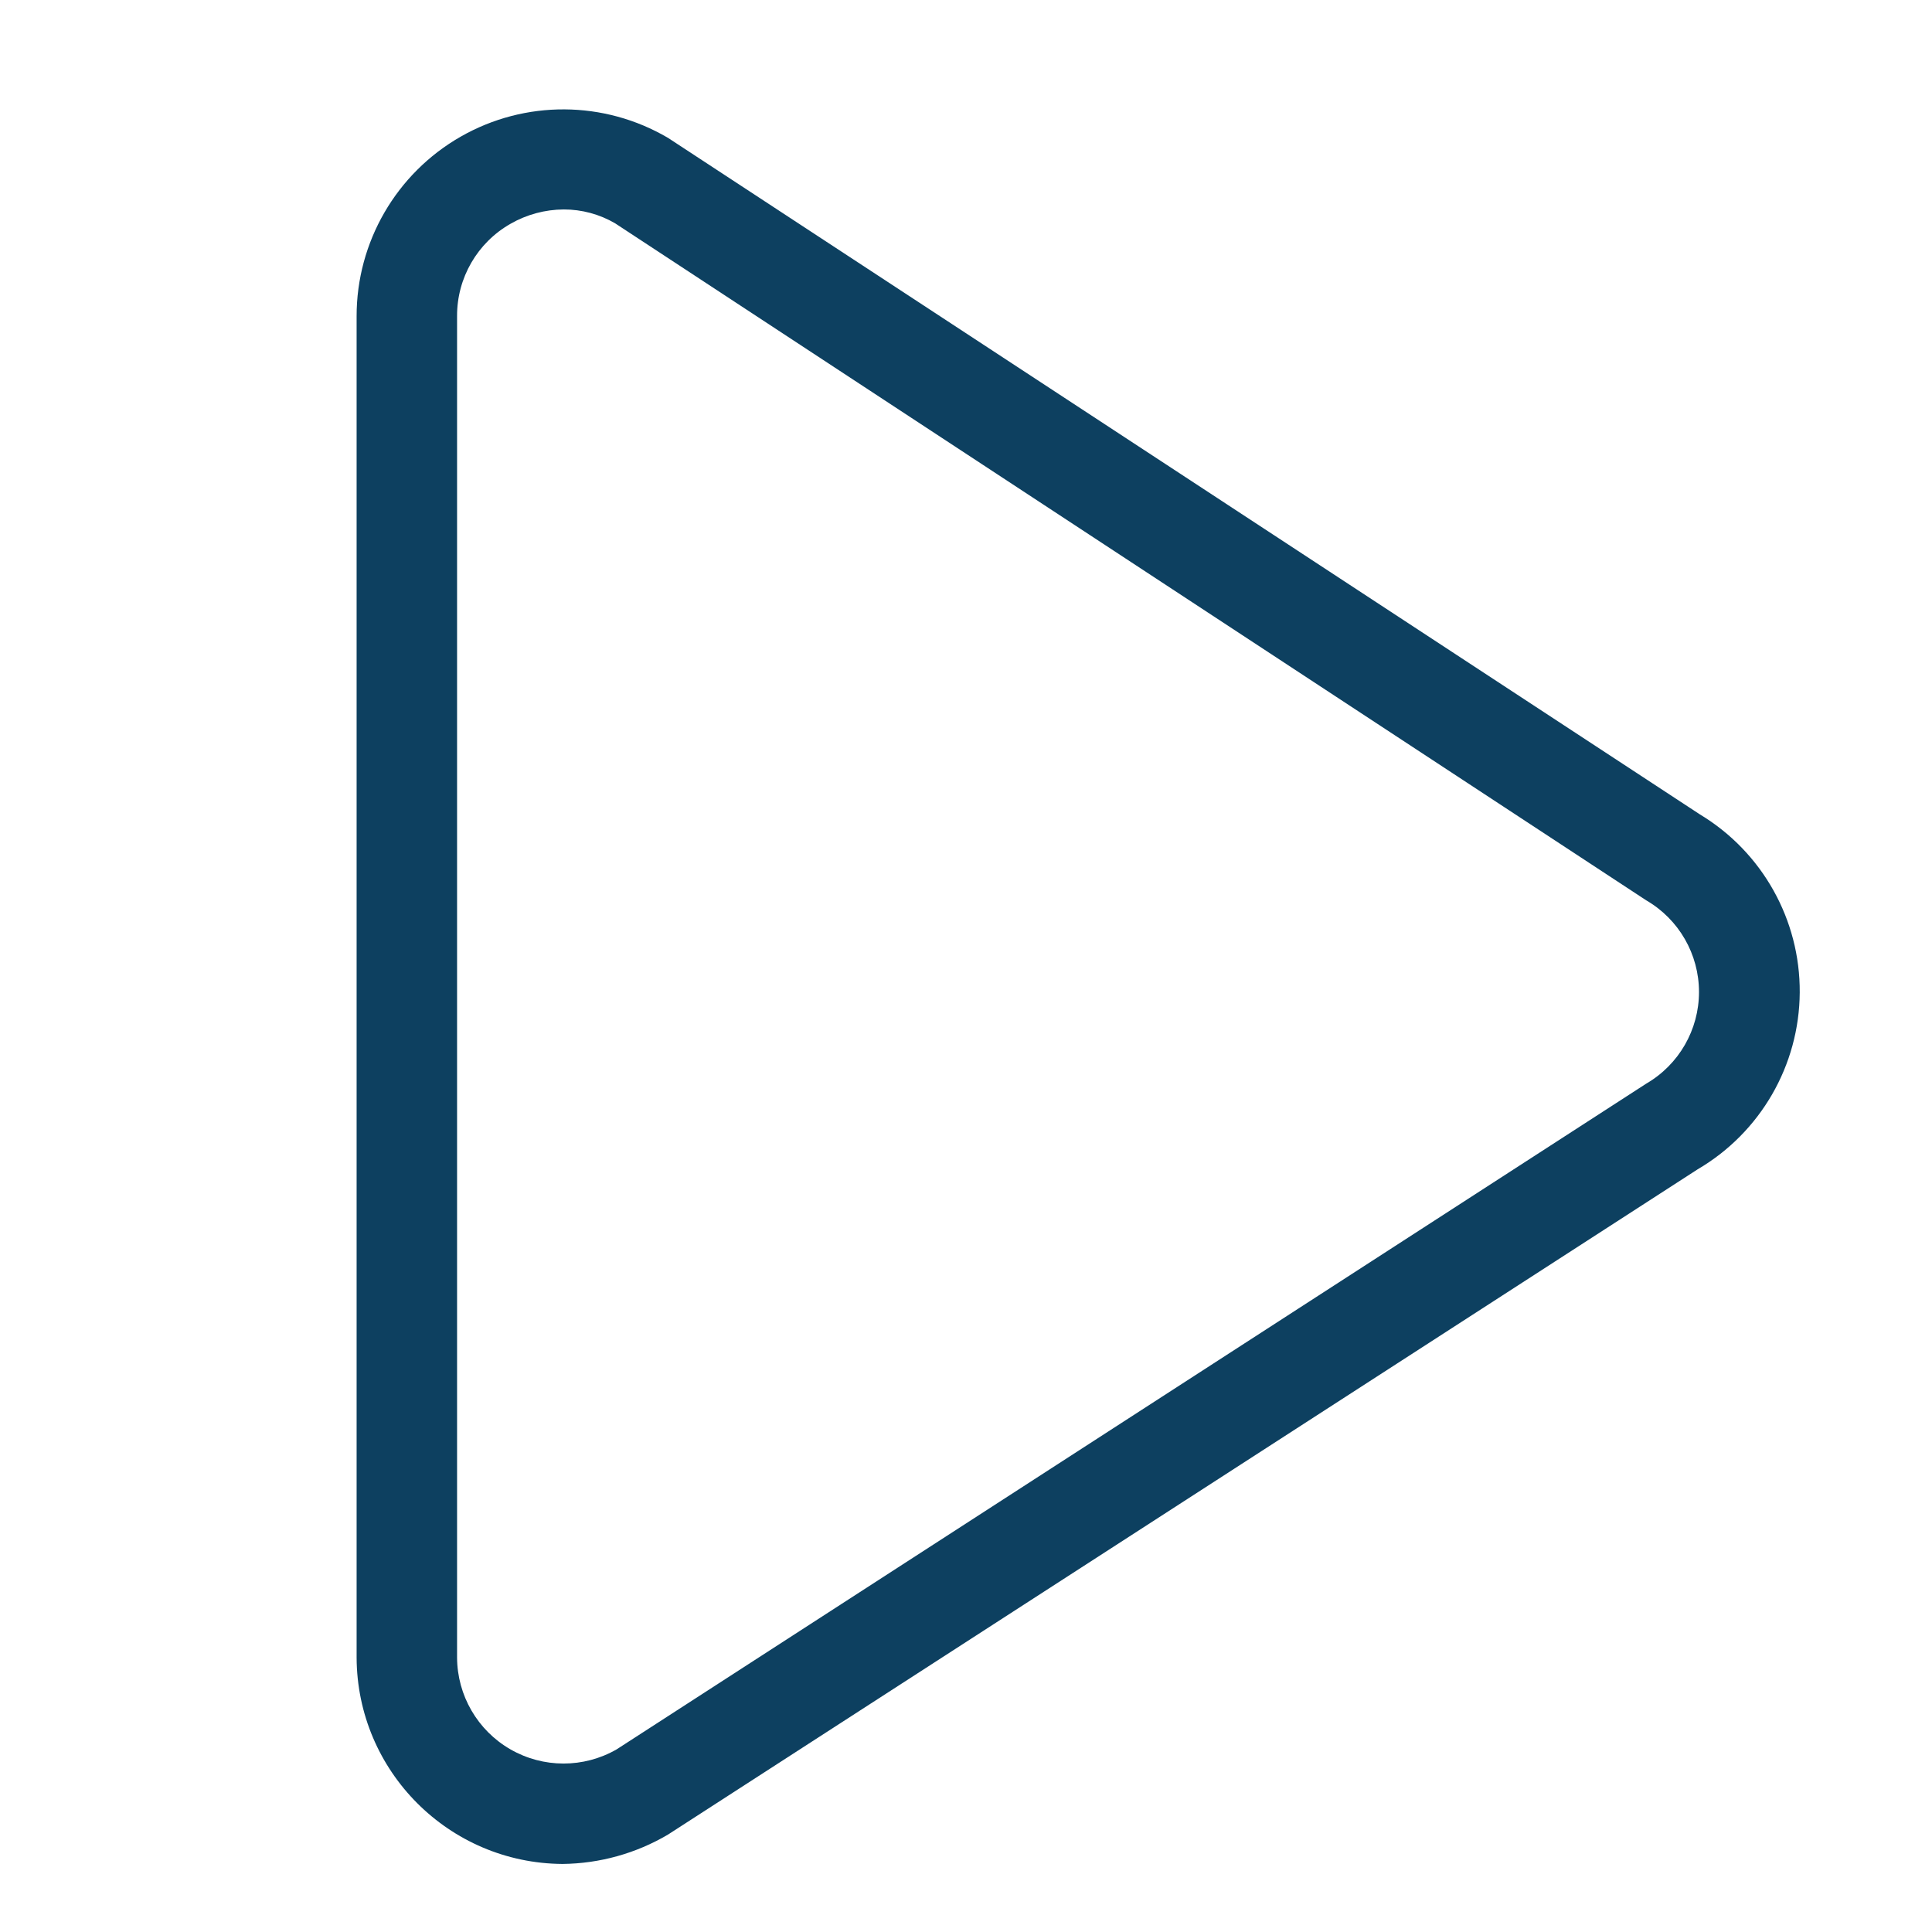
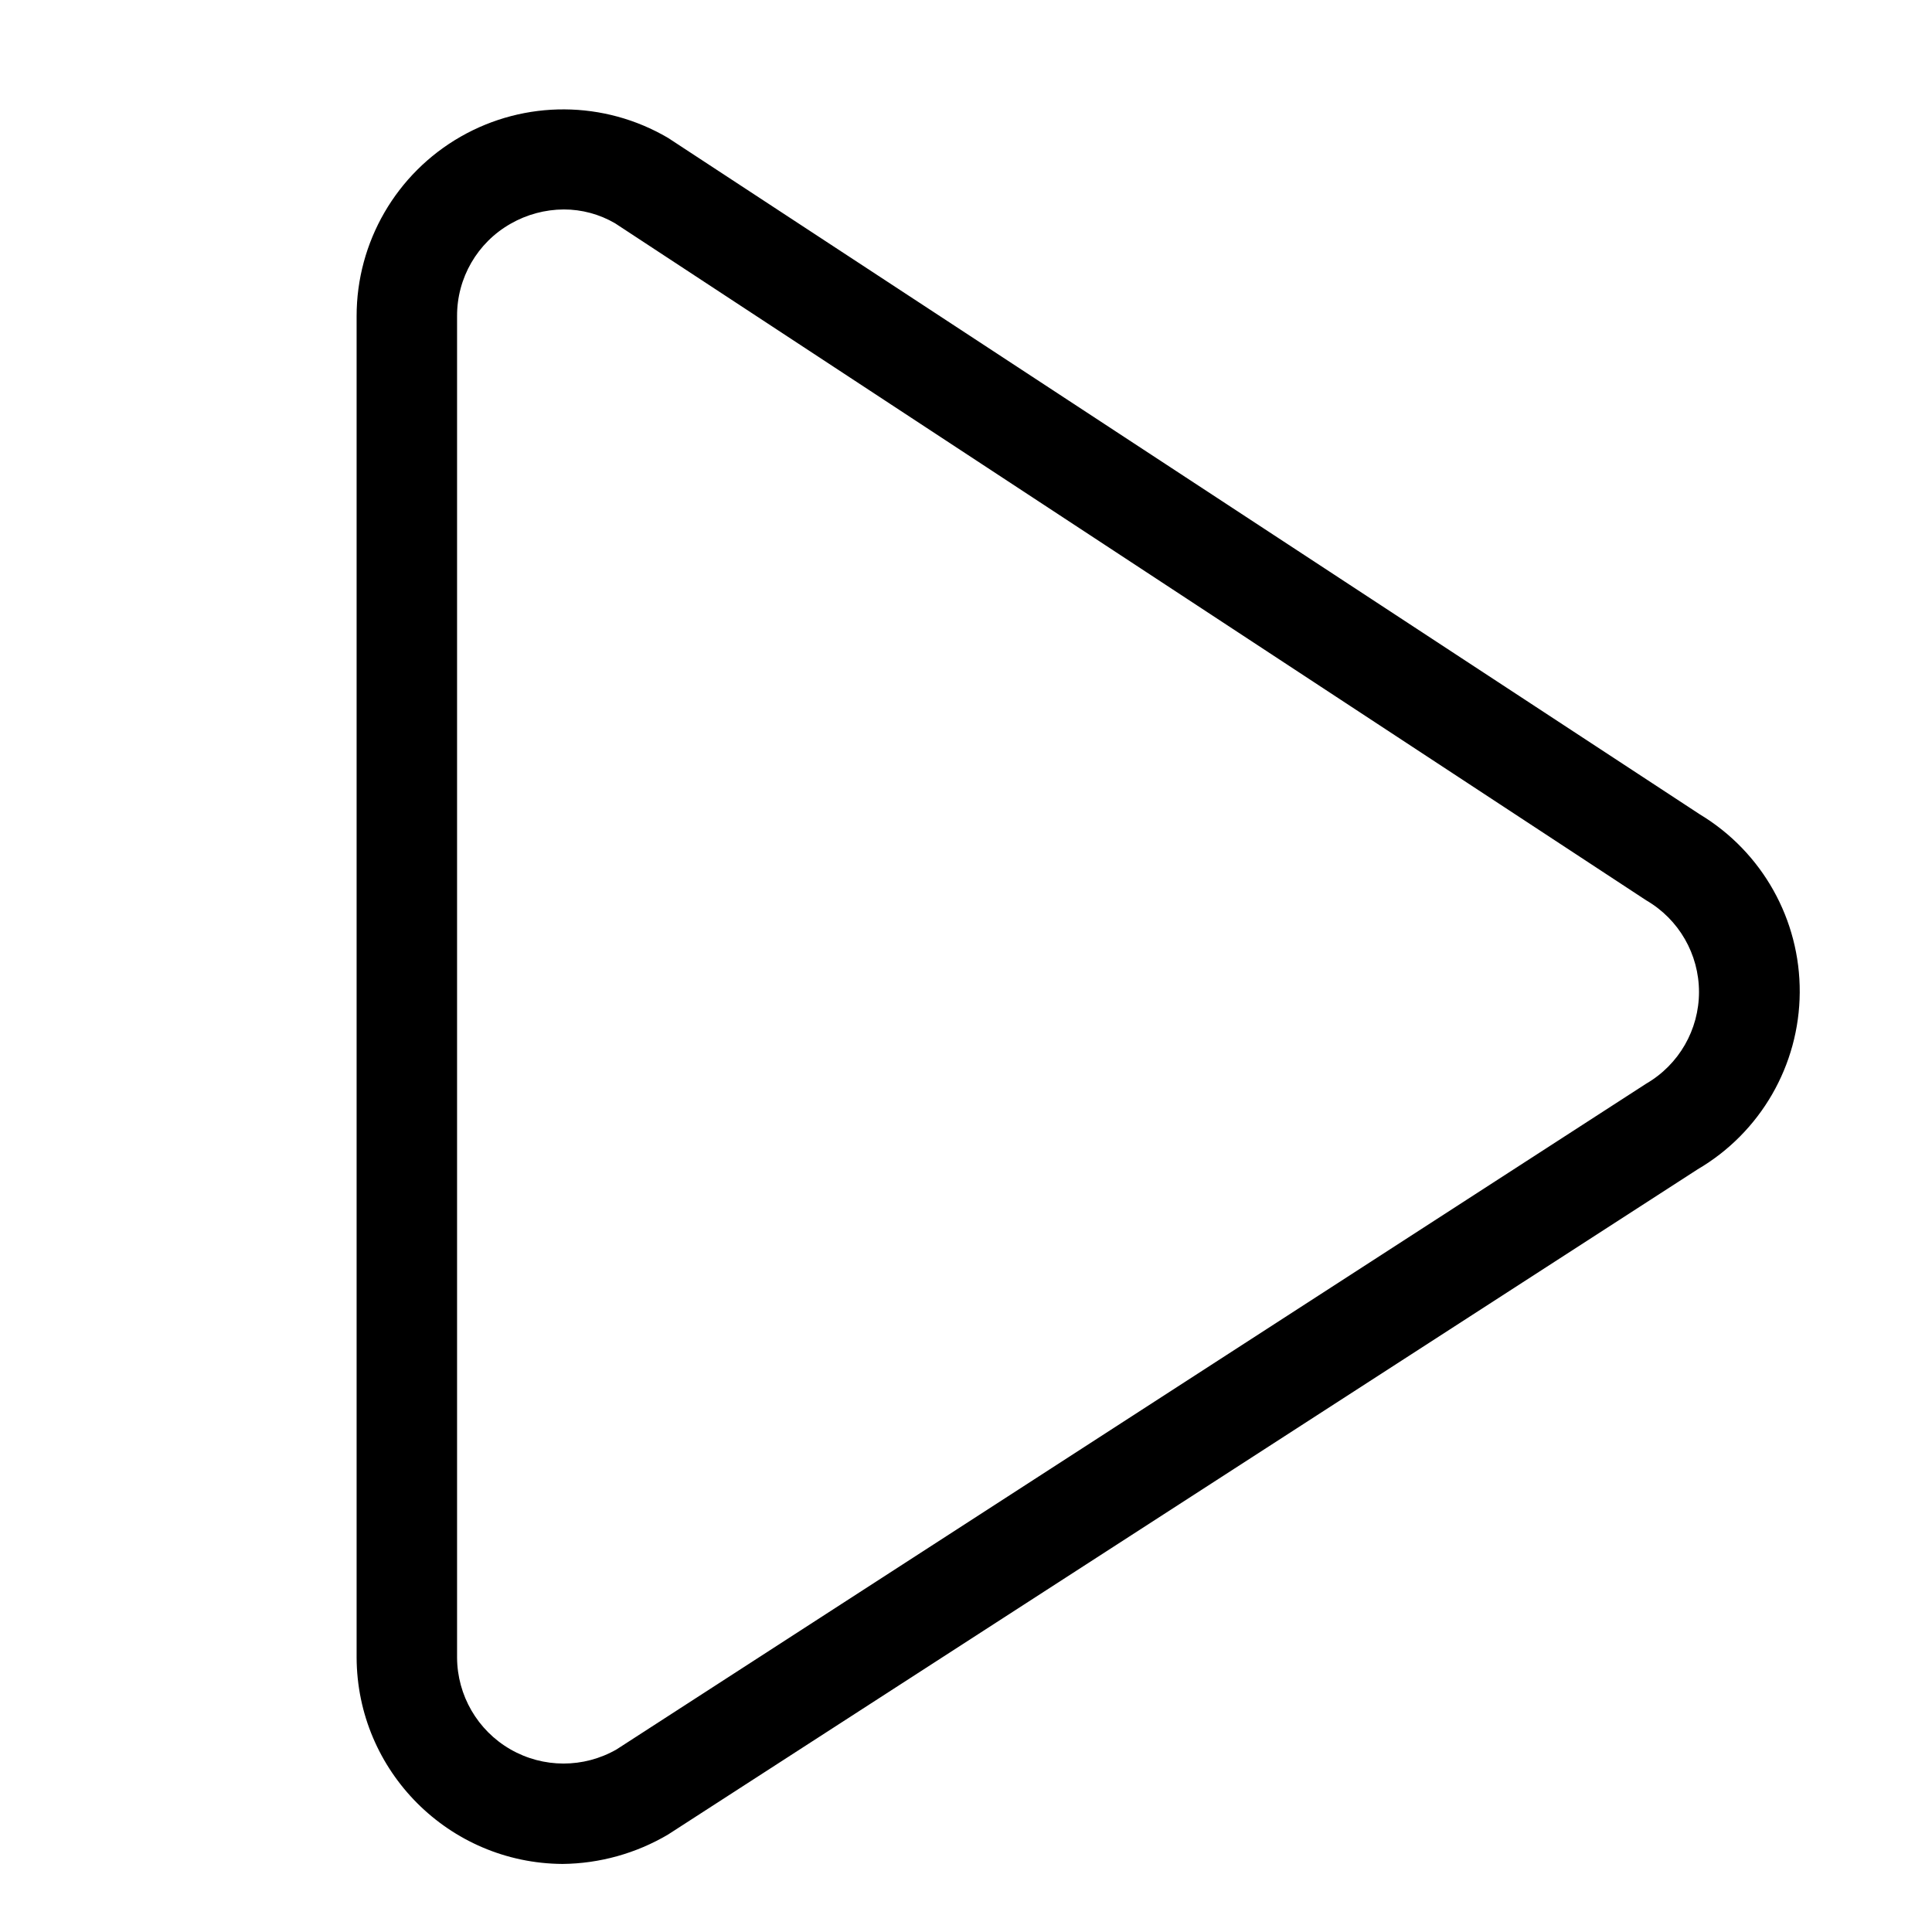
<svg xmlns="http://www.w3.org/2000/svg" id="Layer_1" data-name="Layer 1" viewBox="0 0 76.93 76.93">
-   <defs>
-     <style>.cls-1{fill:#0d4060;}</style>
+   <defs fill="#000000">
+     <style>.cls-1{fill:#000000;}</style>
  </defs>
-   <path class="cls-1" d="M22.4,74.22A8.25,8.25,0,0,1,14.2,66V12.59a8.23,8.23,0,0,1,12.4-7.1L67.69,32.43a8.22,8.22,0,0,1-.09,14.13l-41,26.49A8.43,8.43,0,0,1,22.4,74.22Zm.05-65.88a4.3,4.3,0,0,0-2.12.57,4.21,4.21,0,0,0-2.13,3.68V66a4.24,4.24,0,0,0,6.35,3.66l41-26.51a4.22,4.22,0,0,0,0-7.3L24.49,8.89A4.05,4.05,0,0,0,22.45,8.34Z" />
+   <path class="cls-1" d="M22.4,74.22A8.25,8.25,0,0,1,14.2,66V12.59a8.23,8.23,0,0,1,12.4-7.1L67.69,32.43a8.22,8.22,0,0,1-.09,14.13l-41,26.49A8.43,8.43,0,0,1,22.4,74.22Zm.05-65.88a4.3,4.3,0,0,0-2.12.57,4.21,4.21,0,0,0-2.13,3.68V66a4.24,4.24,0,0,0,6.35,3.66l41-26.51a4.22,4.22,0,0,0,0-7.3L24.49,8.89A4.05,4.05,0,0,0,22.45,8.34Z" fill="#000000" />
</svg>
